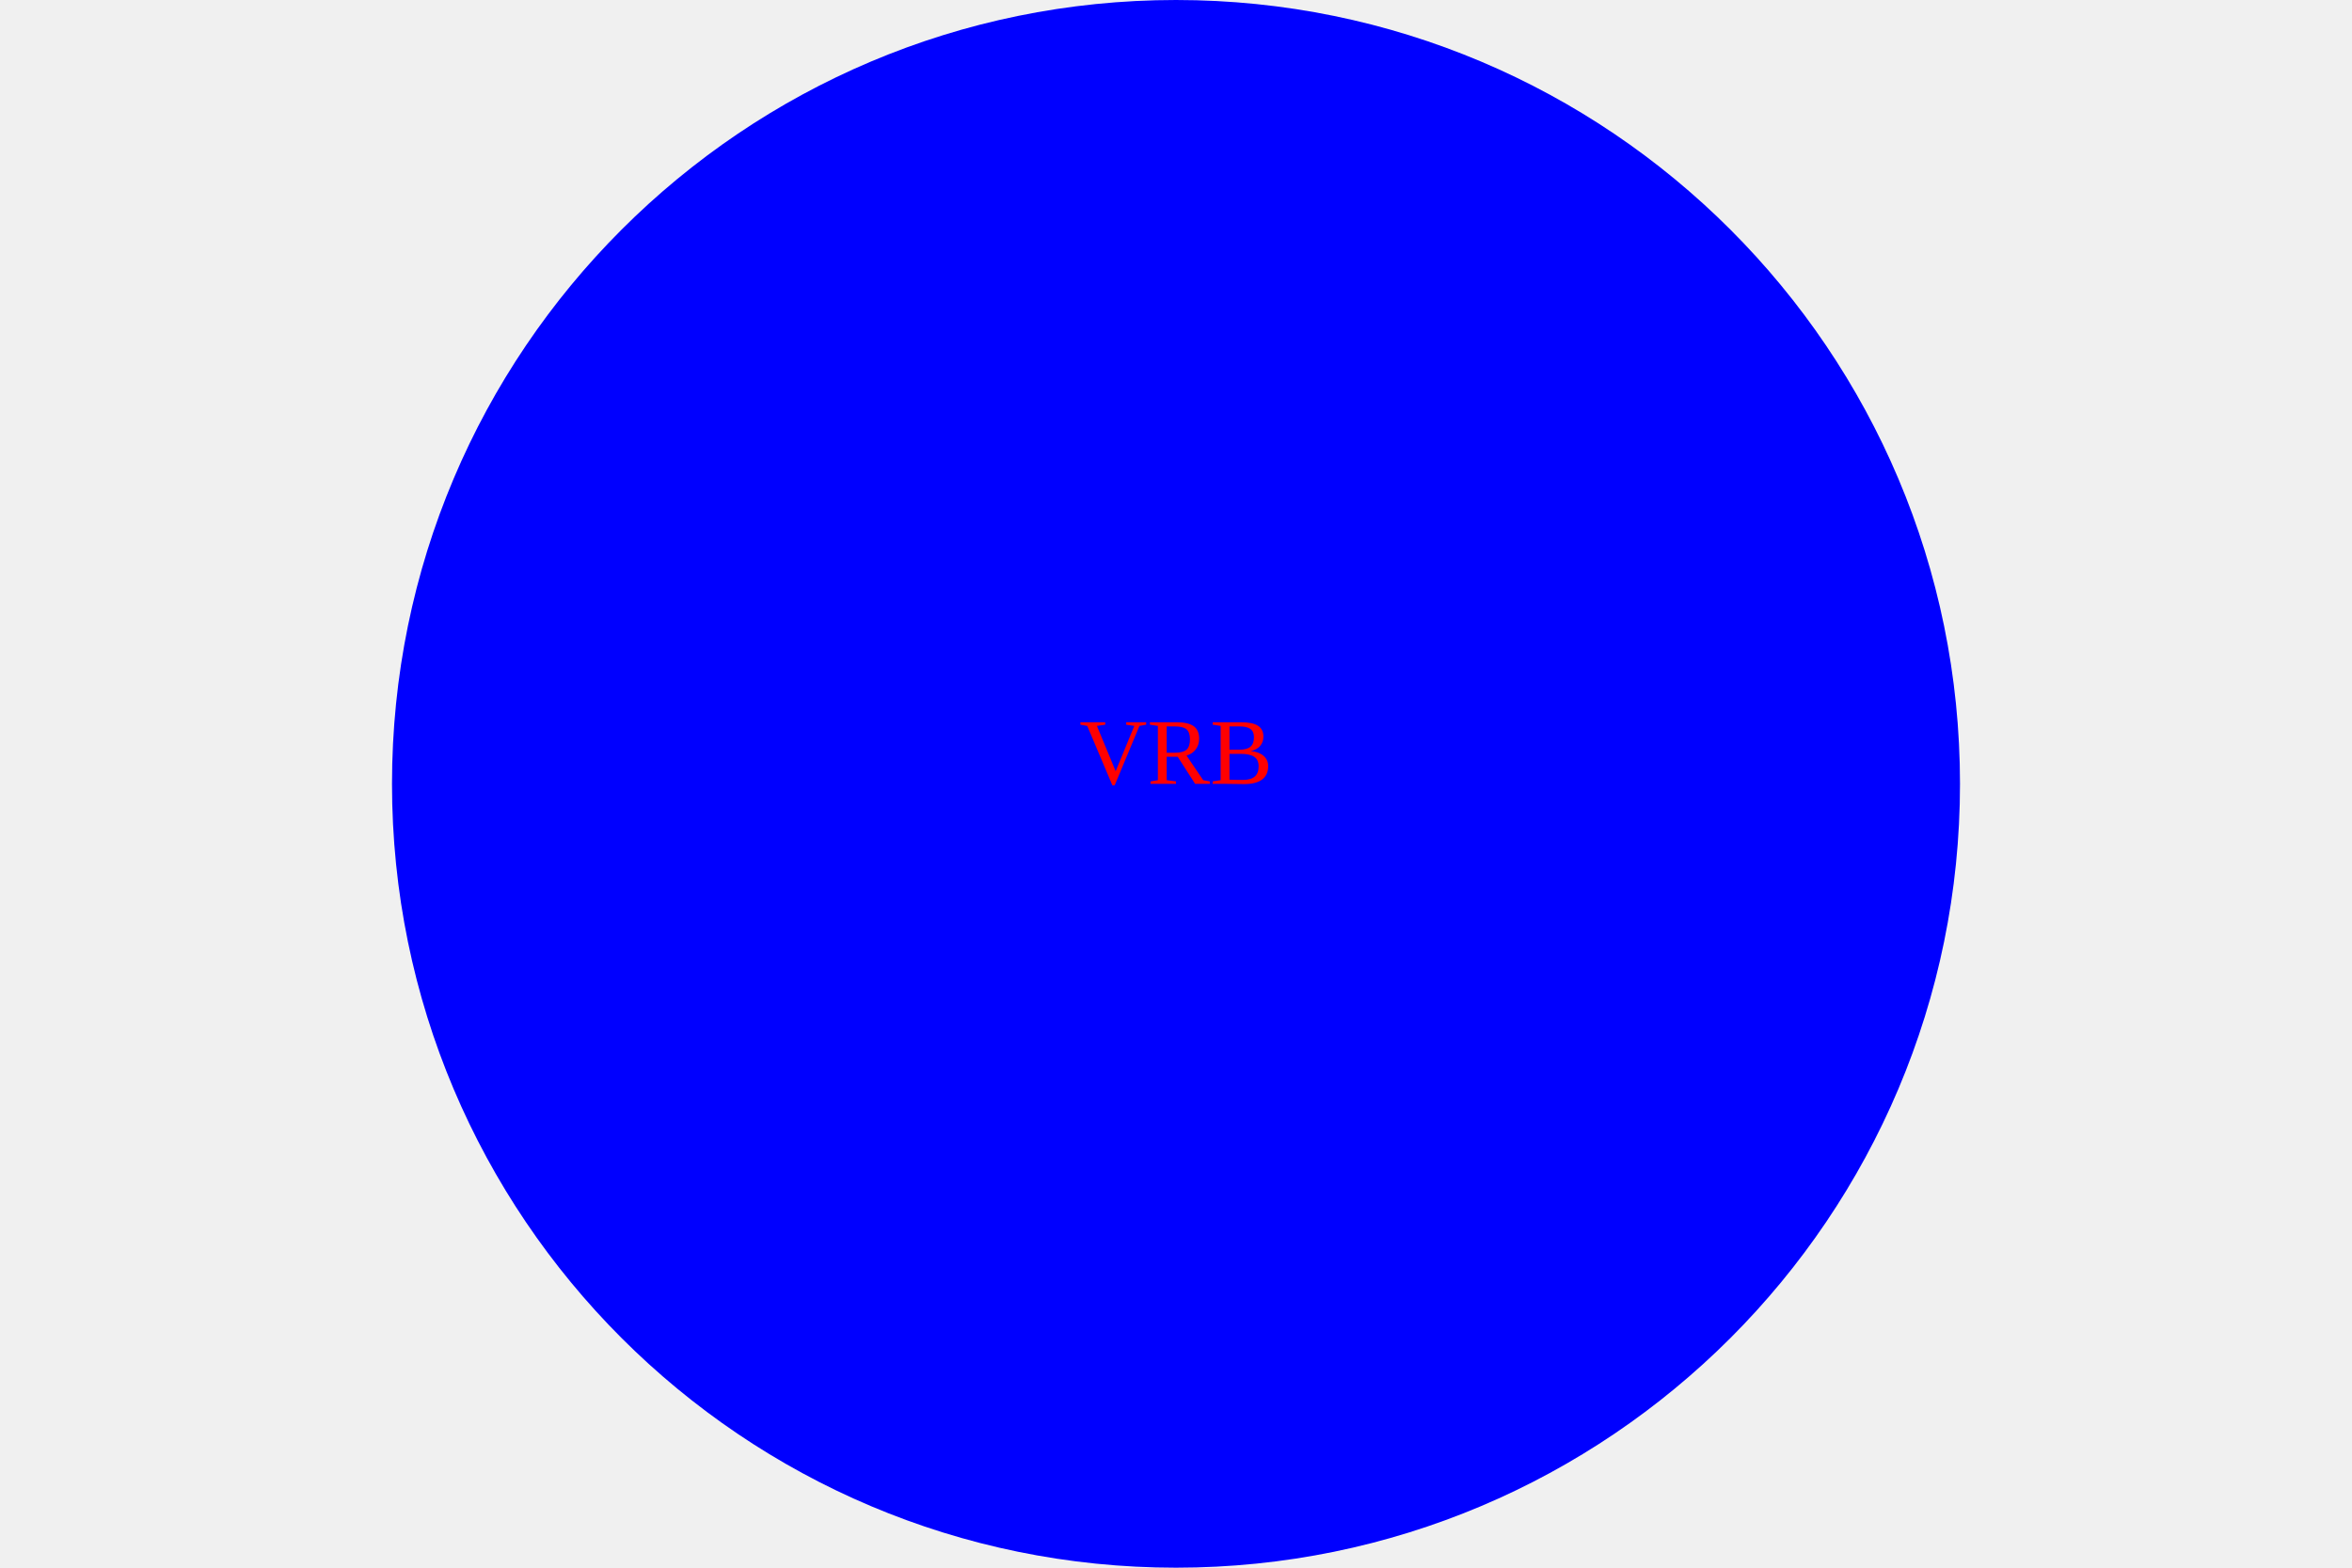
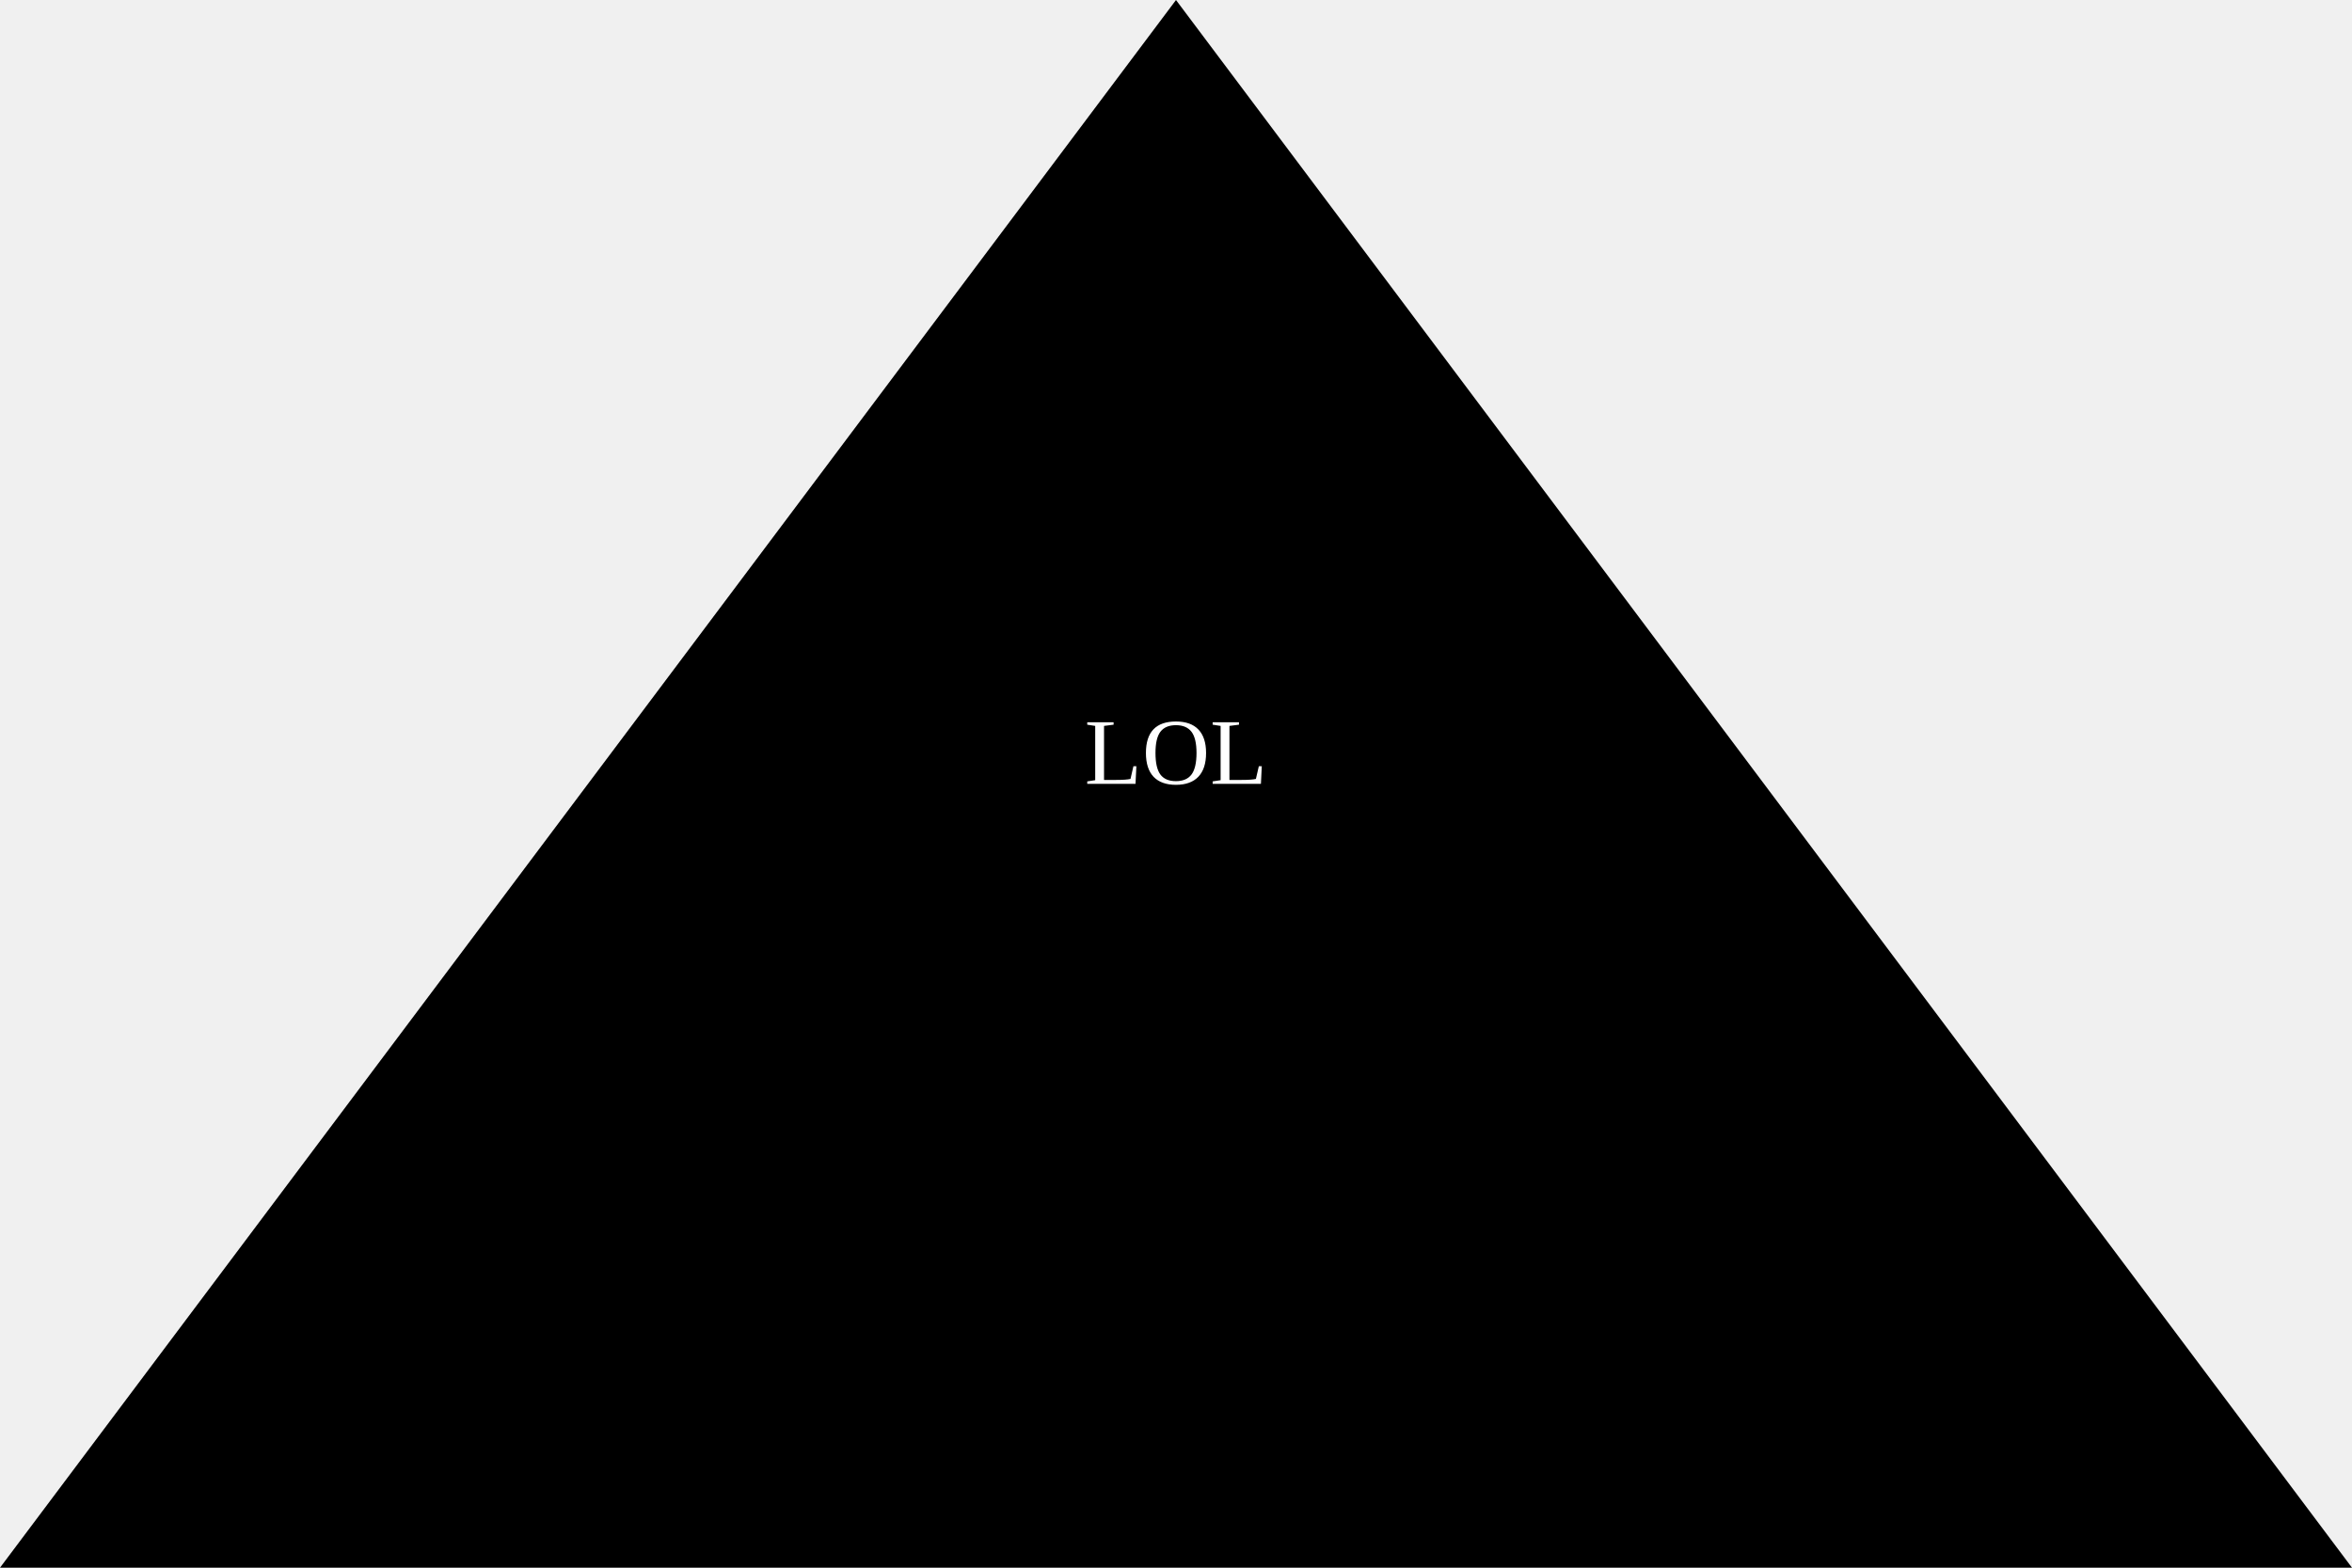
<svg xmlns="http://www.w3.org/2000/svg" version="1.1" width="300" height="200">
-   <circle cx="50%" cy="50%" r="100" fill="blue" />
-   <text x="150" y="100" fill="red" text-anchor="middle">VRB</text>
+   <polygon height="100%" width="100%" points="0,200 300,200 150,0" fill="black" />
+   <text x="150" y="100" fill="white" text-anchor="middle">LOL</text>
</svg>
